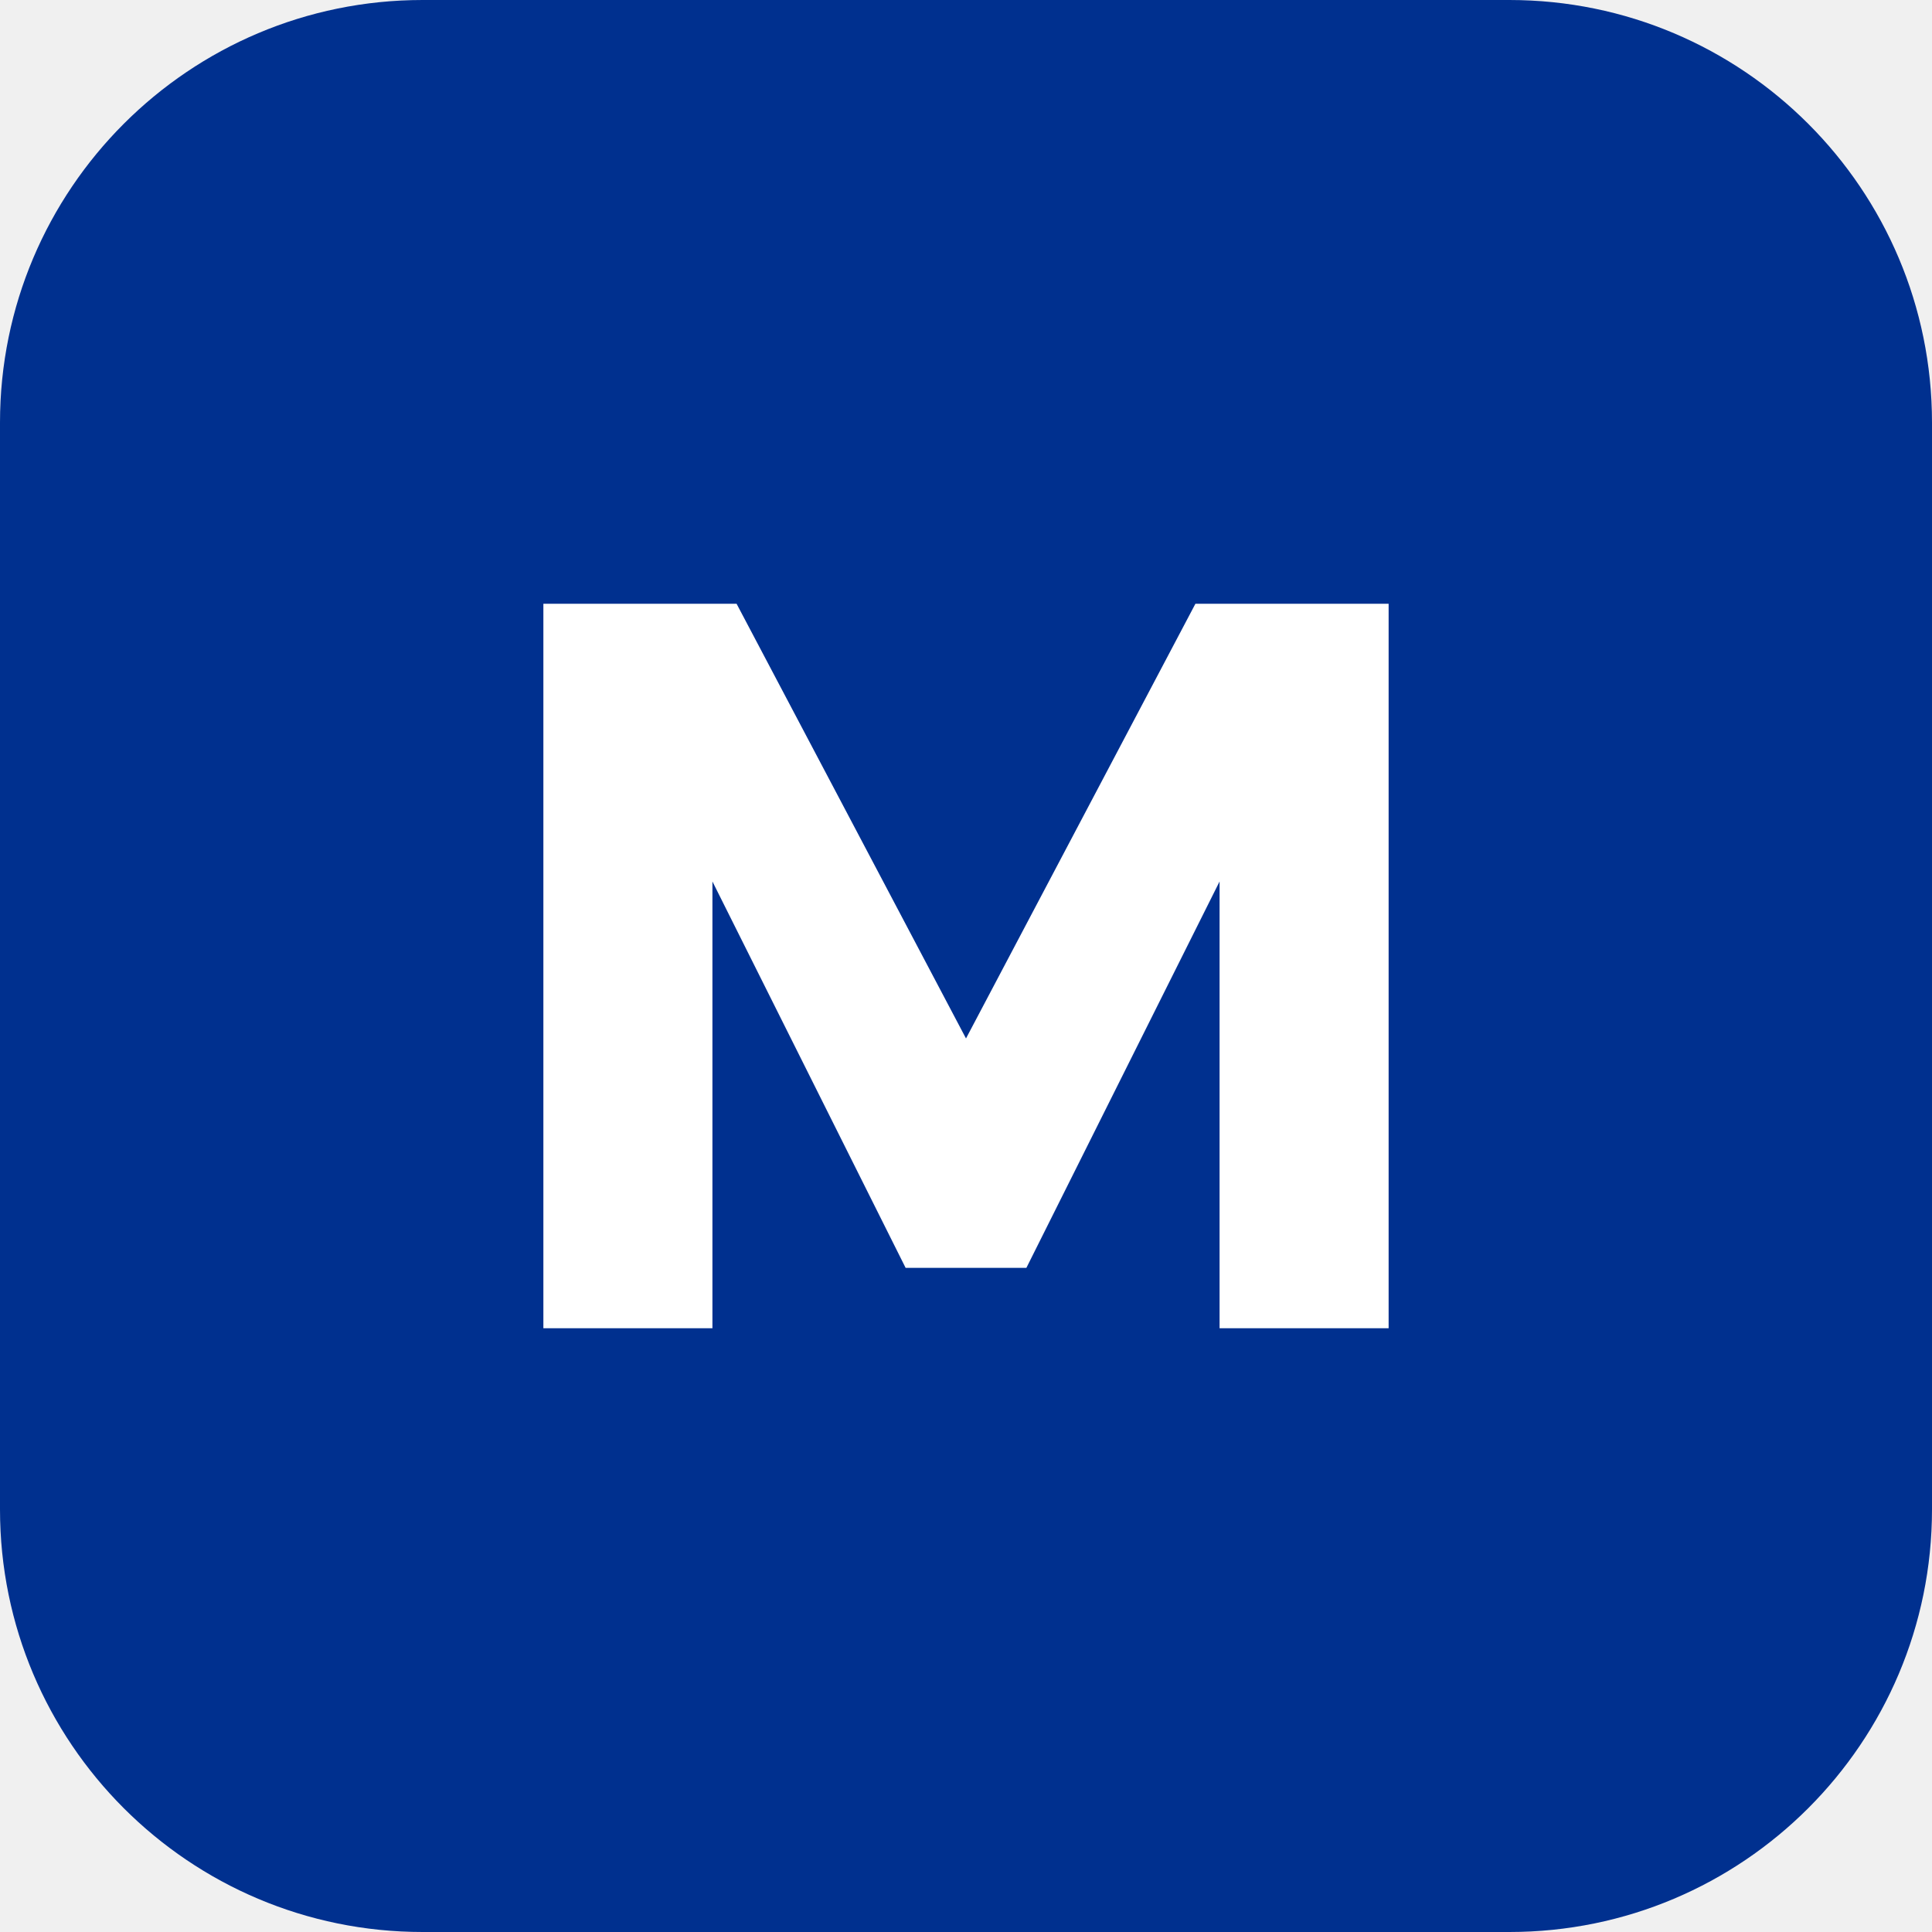
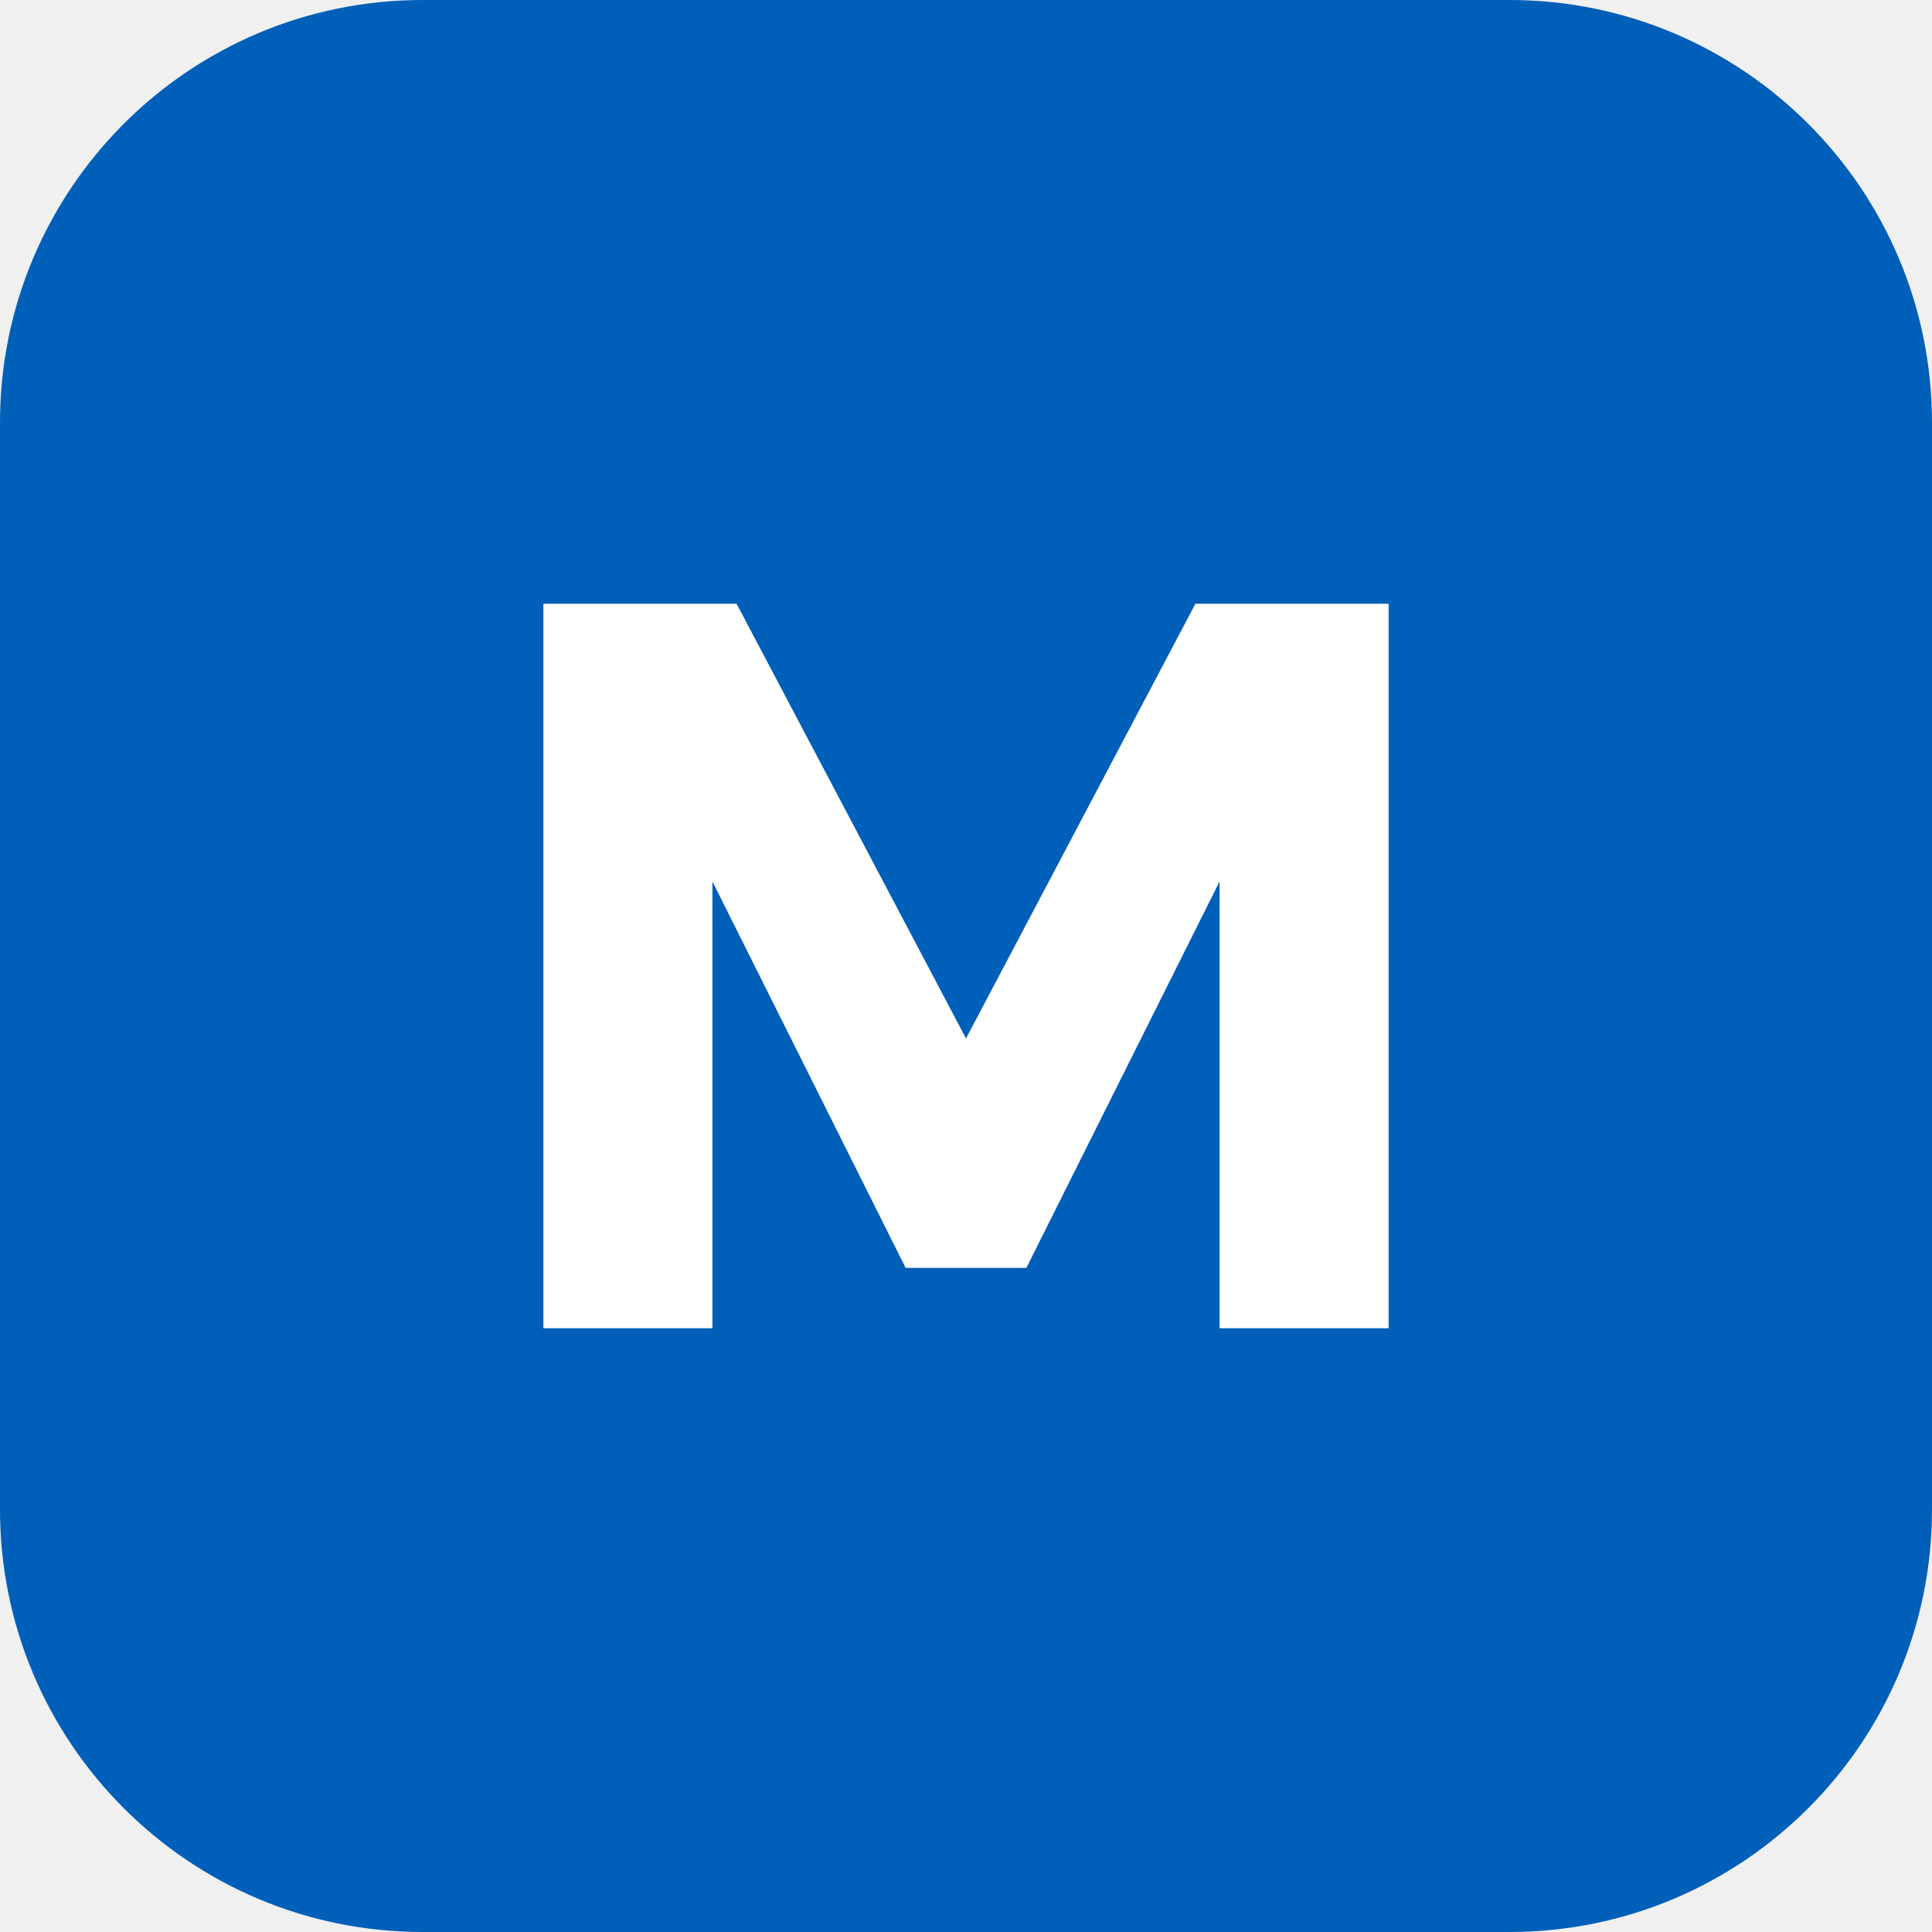
<svg xmlns="http://www.w3.org/2000/svg" viewBox="0 0 32 32">
-   <rect width="32" height="32" rx="7" fill="#00308f" />
+   <rect width="32" height="32" rx="7" fill="#005fb8" />
  <path d="M9 22V10h3.2l3.8 7.2L19.8 10H23v12h-2.8v-7.4L17 21h-2l-3.2-6.4V22z" fill="#fff" />
</svg>
